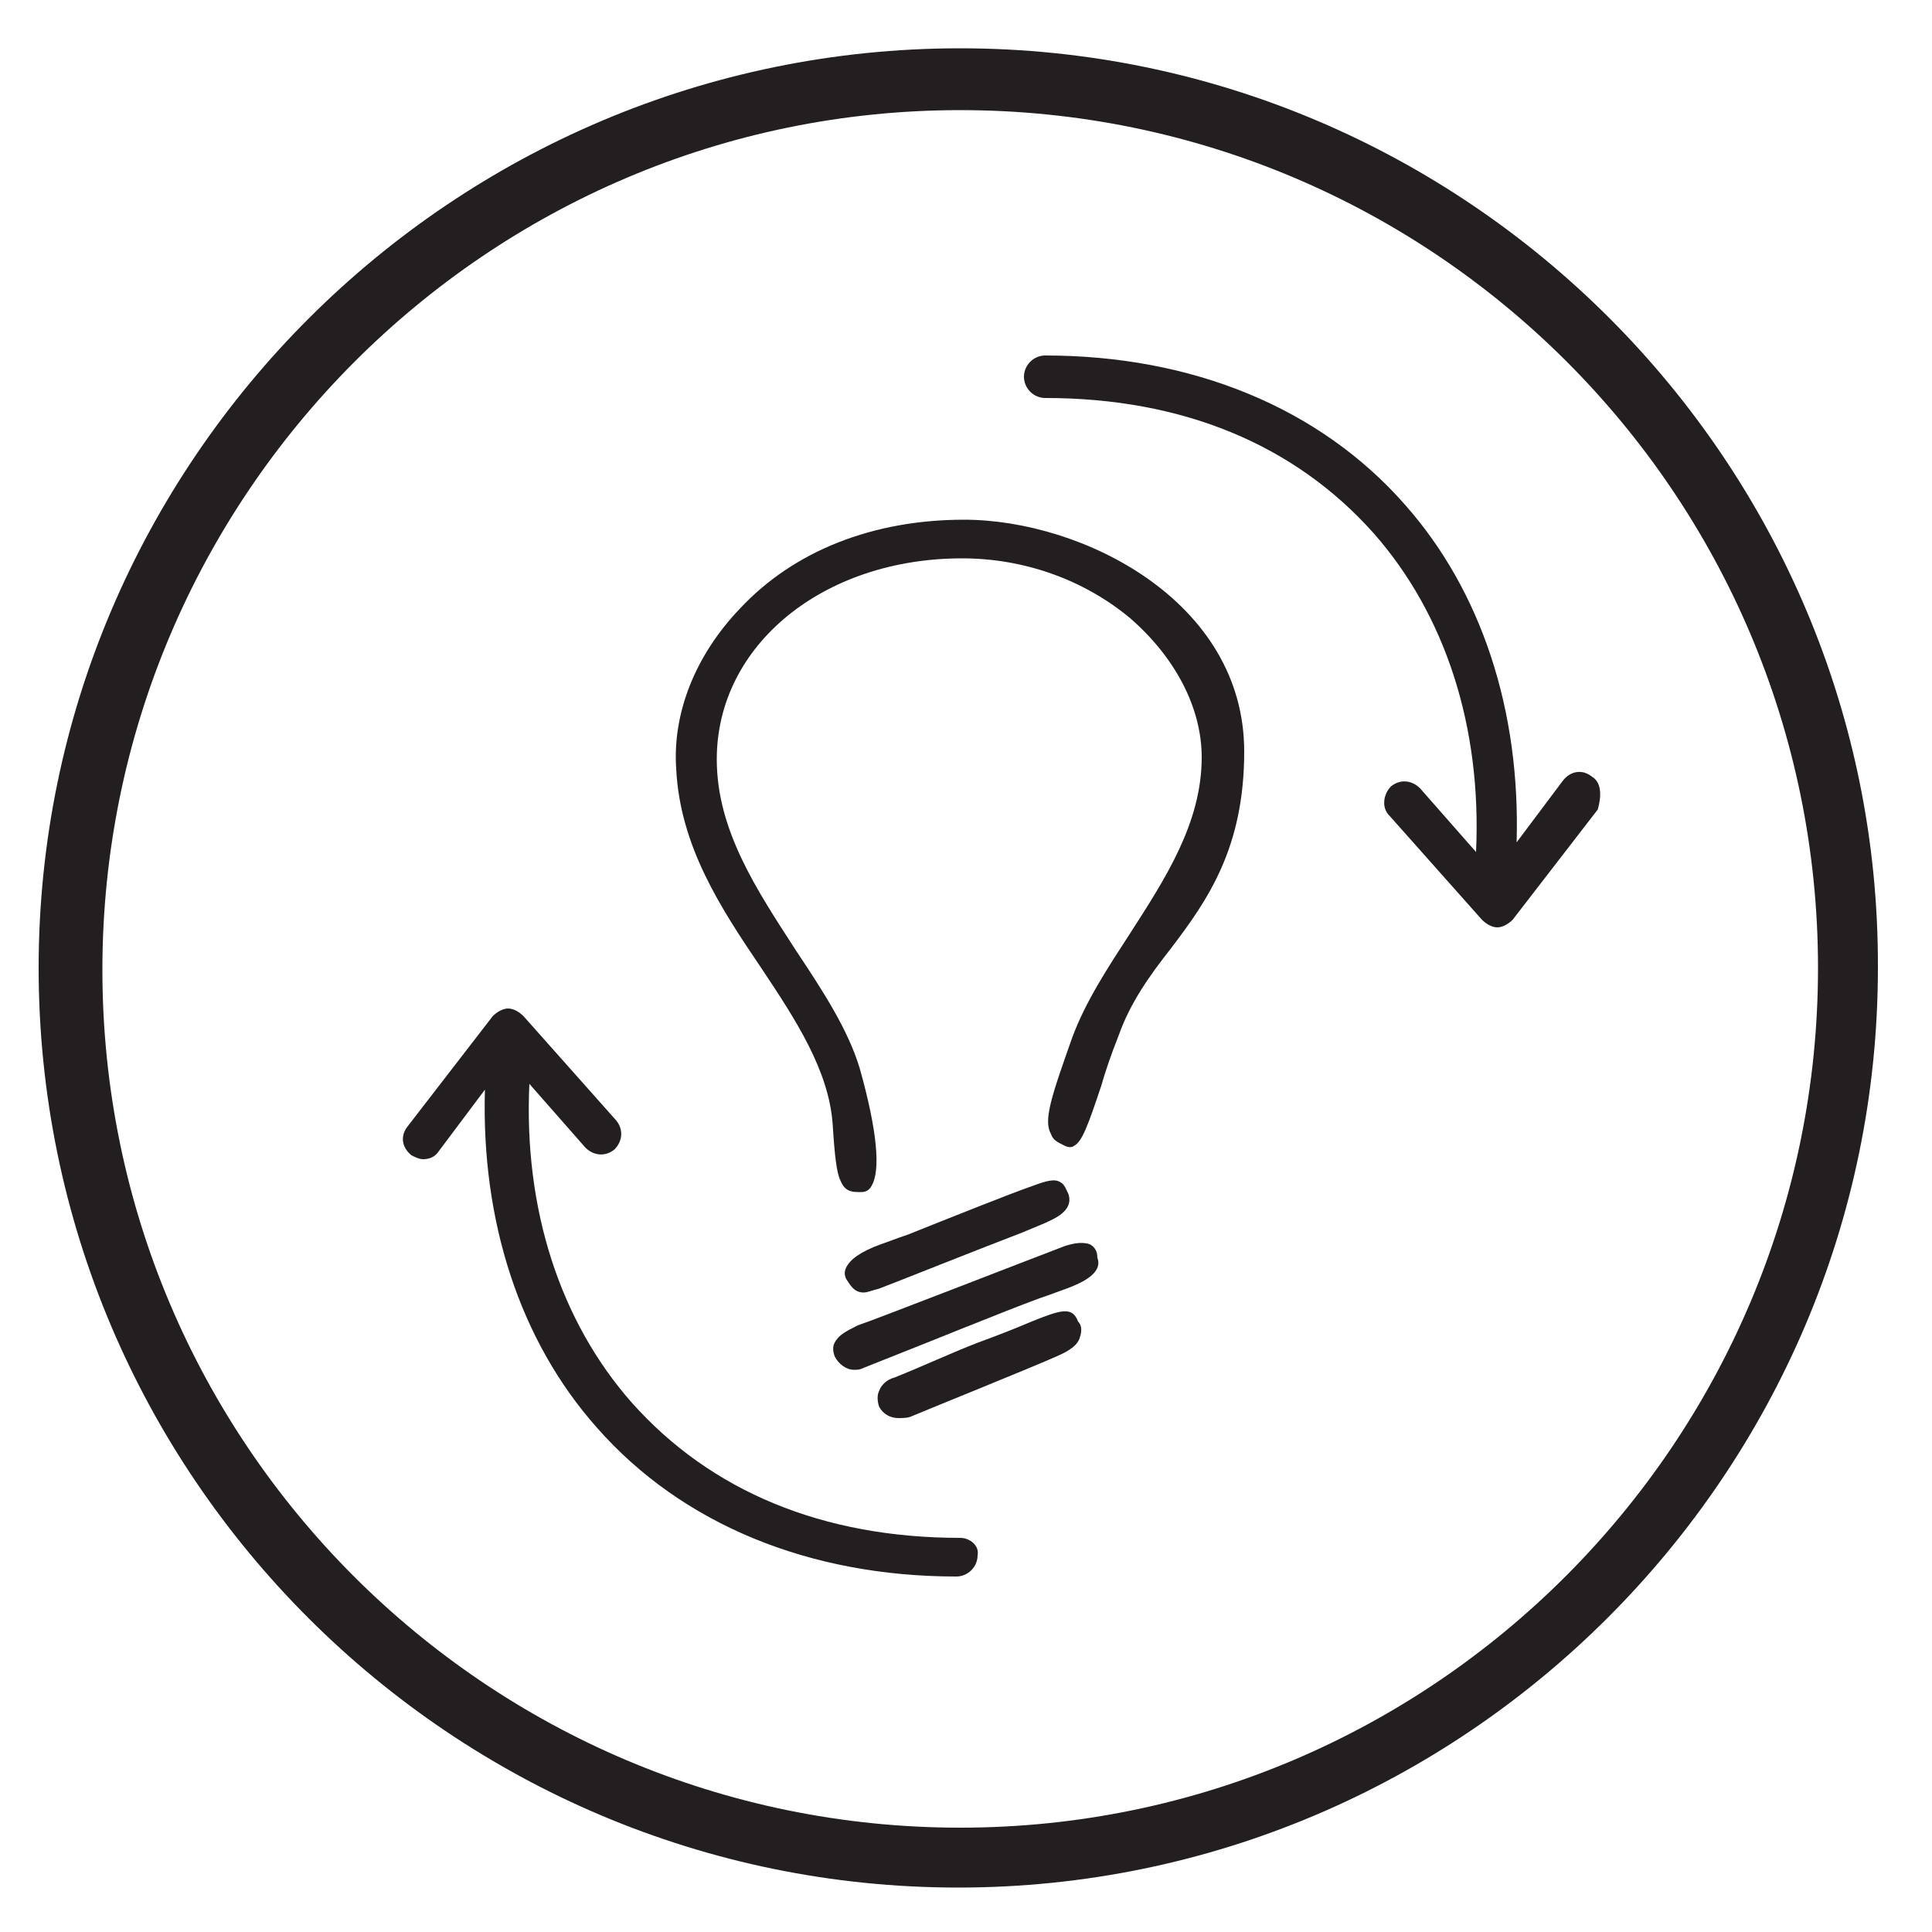
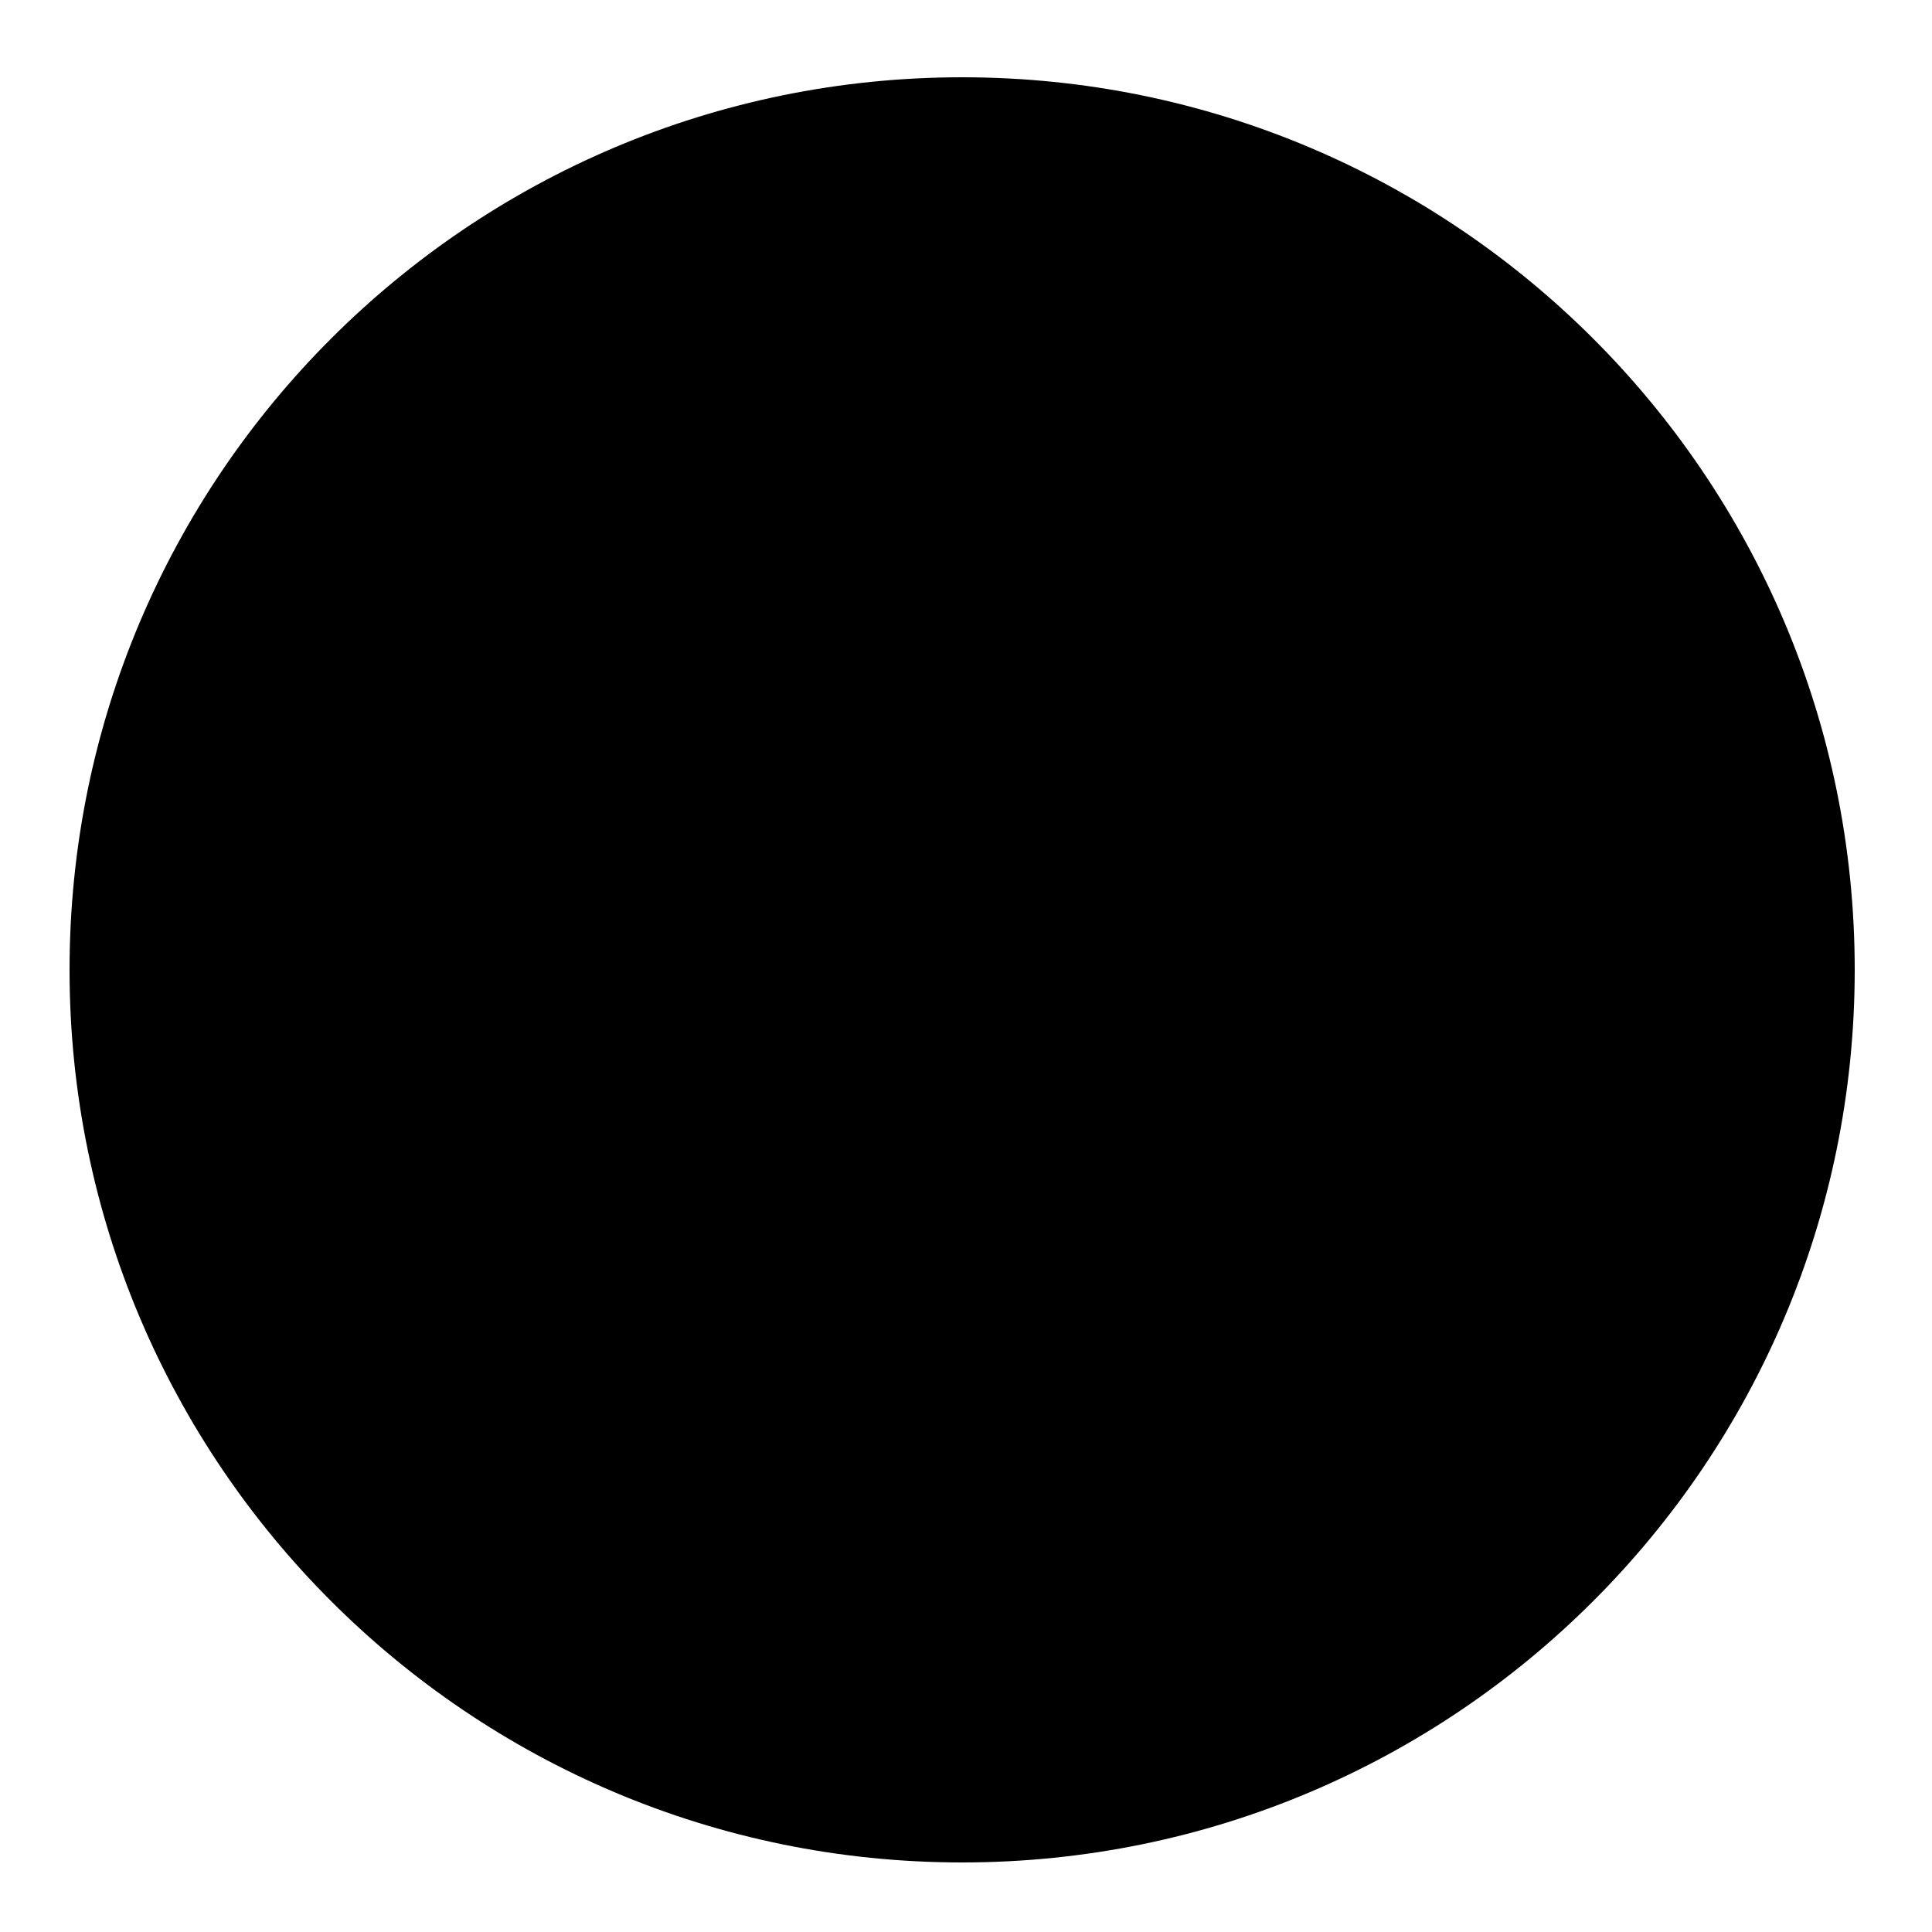
- <svg xmlns="http://www.w3.org/2000/svg" version="1.1" id="Layer_1" x="0px" y="0px" viewBox="0 0 100 100" style="enable-background:new 0 0 100 100;" xml:space="preserve">
-   <style type="text/css">
- 	.st0{fill:#231F20;}
- </style>
-   <g>
-     <path class="st0" d="M49.7,2.5C23.4,2.5,2,23.9,2,50.1c0,26.3,21.4,47.6,47.6,47.6s47.6-21.4,47.6-47.6   C97.3,23.9,75.9,2.5,49.7,2.5z M49.7,94.6c-24.5,0-44.4-19.9-44.4-44.4S25.2,5.7,49.7,5.7c24.5,0,44.4,19.9,44.4,44.4   S74.2,94.6,49.7,94.6z" />
-     <path class="st0" d="M56.4,64.4c-0.3-0.1-0.7-0.1-1.3,0.1c-2.1,0.8-9.8,3.8-10.7,4.1c-0.6,0.3-1,0.5-1.2,0.9   c-0.1,0.2-0.1,0.4,0,0.7c0.2,0.4,0.6,0.7,1,0.7c0.2,0,0.3,0,0.5-0.1c3.8-1.5,7.2-2.9,9.1-3.6c0.6-0.2,1.1-0.4,1.4-0.5   c0.8-0.3,1.9-0.8,1.6-1.6C56.8,64.7,56.6,64.5,56.4,64.4z" />
-     <path class="st0" d="M53.4,68.4c-0.7,0.3-1.7,0.7-2.8,1.1c-1.3,0.5-2.8,1.2-4.3,1.8c-0.4,0.1-0.7,0.4-0.8,0.7   c-0.1,0.2-0.1,0.5,0,0.8c0.2,0.4,0.6,0.6,1,0.6c0.2,0,0.5,0,0.7-0.1c0.7-0.3,6.4-2.6,7.5-3.1c0.7-0.3,1.1-0.6,1.2-1   c0.1-0.3,0.1-0.6-0.1-0.8C55.5,67.6,54.9,67.8,53.4,68.4z" />
-     <path class="st0" d="M44.7,66.9c0.2,0,0.4-0.1,0.8-0.2v0c0.8-0.3,5.3-2.1,7.4-2.9l1.2-0.5c0.4-0.2,1.5-0.6,1.2-1.5   c-0.1-0.2-0.2-0.5-0.4-0.6c-0.3-0.2-0.7-0.1-1.5,0.2c-0.9,0.3-4.4,1.7-6.4,2.5c-0.6,0.2-1.1,0.4-1.4,0.5c-1.1,0.4-1.6,0.8-1.8,1.2   c-0.1,0.2-0.1,0.4,0,0.6l0,0C44,66.5,44.2,66.9,44.7,66.9z" />
-     <path class="st0" d="M49.9,26.9c-4.7,0-8.8,1.6-11.6,4.6c-2.3,2.4-3.5,5.4-3.3,8.3c0.2,4,2.3,7.2,4.4,10.3c1.8,2.7,3.5,5.3,3.7,8.1   c0.1,1.6,0.2,2.5,0.4,2.9c0.2,0.5,0.5,0.6,0.9,0.6c0.1,0,0.2,0,0.2,0c0.2,0,0.4-0.1,0.5-0.3c0.5-0.8,0.3-2.9-0.6-6.1   c-0.6-2-1.9-4-3.3-6.1c-2-3.1-4.1-6.2-4.1-9.9c0-5.9,5.5-10.4,12.7-10.4c3.2,0,6.3,1.1,8.7,3.1c2.3,2,3.7,4.6,3.7,7.2   c0,3.4-1.9,6.3-3.7,9.1c-1.1,1.7-2.3,3.5-3,5.4c-1.1,3.1-1.5,4.3-1.1,5c0.1,0.3,0.3,0.4,0.7,0.6c0.2,0.1,0.4,0.1,0.5,0   c0.4-0.2,0.7-1,1.4-3.1c0.2-0.7,0.5-1.6,0.9-2.6c0.6-1.7,1.6-3.1,2.7-4.5c1.9-2.5,3.8-5.2,3.8-10.2C64.4,31.1,56,26.9,49.9,26.9z" />
-     <path class="st0" d="M49.7,79.6c-7.1,0-12.9-2.4-17-7c-3.7-4.2-5.6-10-5.3-16.5l2.9,3.3c0.4,0.4,1,0.5,1.5,0.1   c0.4-0.4,0.5-1,0.1-1.5l-4.8-5.4c-0.2-0.2-0.5-0.4-0.8-0.4c-0.3,0-0.6,0.2-0.8,0.4l-4.4,5.7c-0.4,0.5-0.3,1.1,0.2,1.5   c0.2,0.1,0.4,0.2,0.6,0.2c0.3,0,0.6-0.1,0.8-0.4l2.4-3.2c-0.2,6.8,1.8,13,5.8,17.5c4.4,5,11,7.7,18.6,7.7c0.6,0,1.1-0.5,1.1-1.1   C50.7,80,50.2,79.6,49.7,79.6z" />
-     <path class="st0" d="M82.4,40.2c-0.5-0.4-1.1-0.3-1.5,0.2l-2.4,3.2c0.2-6.8-1.8-13-5.8-17.5c-4.4-5-11-7.7-18.6-7.7   c-0.6,0-1.1,0.5-1.1,1.1c0,0.6,0.5,1.1,1.1,1.1c7.1,0,12.9,2.4,17,7c3.7,4.2,5.6,10,5.3,16.5l-2.9-3.3c-0.4-0.4-1-0.5-1.5-0.1   c-0.4,0.4-0.5,1.1-0.1,1.5l4.8,5.4c0.2,0.2,0.5,0.4,0.8,0.4c0,0,0,0,0,0c0.3,0,0.6-0.2,0.8-0.4l4.4-5.7   C82.9,41.2,82.9,40.5,82.4,40.2z" />
-   </g>
+ <svg xmlns="http://www.w3.org/2000/svg" version="1.1" x="0px" y="0px" viewBox="0 0 100 100" style="enable-background:new 0 0 100 100;" xml:space="preserve">
+   <path d="M56.4,64.4c-0.3-0.1-0.7-0.1-1.3,0.1c-2.1,0.8-9.8,3.8-10.7,4.1c-0.6,0.3-1,0.5-1.2,0.9   c-0.1,0.2-0.1,0.4,0,0.7c0.2,0.4,0.6,0.7,1,0.7c0.2,0,0.3,0,0.5-0.1c3.8-1.5,7.2-2.9,9.1-3.6c0.6-0.2,1.1-0.4,1.4-0.5   c0.8-0.3,1.9-0.8,1.6-1.6C56.8,64.7,56.6,64.5,56.4,64.4z" />
+   <path d="M53.4,68.4c-0.7,0.3-1.7,0.7-2.8,1.1c-1.3,0.5-2.8,1.2-4.3,1.8c-0.4,0.1-0.7,0.4-0.8,0.7   c-0.1,0.2-0.1,0.5,0,0.8c0.2,0.4,0.6,0.6,1,0.6c0.2,0,0.5,0,0.7-0.1c0.7-0.3,6.4-2.6,7.5-3.1c0.7-0.3,1.1-0.6,1.2-1   c0.1-0.3,0.1-0.6-0.1-0.8C55.5,67.6,54.9,67.8,53.4,68.4z" />
+   <path d="M44.7,66.9c0.2,0,0.4-0.1,0.8-0.2l0,0c0.8-0.3,5.3-2.1,7.4-2.9l1.2-0.5c0.4-0.2,1.5-0.6,1.2-1.5   c-0.1-0.2-0.2-0.5-0.4-0.6c-0.3-0.2-0.7-0.1-1.5,0.2c-0.9,0.3-4.4,1.7-6.4,2.5c-0.6,0.2-1.1,0.4-1.4,0.5c-1.1,0.4-1.6,0.8-1.8,1.2   c-0.1,0.2-0.1,0.4,0,0.6l0,0C44,66.5,44.2,66.9,44.7,66.9z" />
+   <path d="M49.9,26.9c-4.7,0-8.8,1.6-11.6,4.6c-2.3,2.4-3.5,5.4-3.3,8.3c0.2,4,2.3,7.2,4.4,10.3c1.8,2.7,3.5,5.3,3.7,8.1   c0.1,1.6,0.2,2.5,0.4,2.9c0.2,0.5,0.5,0.6,0.9,0.6c0.1,0,0.2,0,0.2,0c0.2,0,0.4-0.1,0.5-0.3c0.5-0.8,0.3-2.9-0.6-6.1   c-0.6-2-1.9-4-3.3-6.1c-2-3.1-4.1-6.2-4.1-9.9c0-5.9,5.5-10.4,12.7-10.4c3.2,0,6.3,1.1,8.7,3.1c2.3,2,3.7,4.6,3.7,7.2   c0,3.4-1.9,6.3-3.7,9.1c-1.1,1.7-2.3,3.5-3,5.4c-1.1,3.1-1.5,4.3-1.1,5c0.1,0.3,0.3,0.4,0.7,0.6c0.2,0.1,0.4,0.1,0.5,0   c0.4-0.2,0.7-1,1.4-3.1c0.2-0.7,0.5-1.6,0.9-2.6c0.6-1.7,1.6-3.1,2.7-4.5c1.9-2.5,3.8-5.2,3.8-10.2C64.4,31.1,56,26.9,49.9,26.9z" />
+   <path d="M49.7,79.6c-7.1,0-12.9-2.4-17-7c-3.7-4.2-5.6-10-5.3-16.5l2.9,3.3c0.4,0.4,1,0.5,1.5,0.1   c0.4-0.4,0.5-1,0.1-1.5l-4.8-5.4c-0.2-0.2-0.5-0.4-0.8-0.4s-0.6,0.2-0.8,0.4l-4.4,5.7c-0.4,0.5-0.3,1.1,0.2,1.5   c0.2,0.1,0.4,0.2,0.6,0.2c0.3,0,0.6-0.1,0.8-0.4l2.4-3.2c-0.2,6.8,1.8,13,5.8,17.5c4.4,5,11,7.7,18.6,7.7c0.6,0,1.1-0.5,1.1-1.1   C50.7,80,50.2,79.6,49.7,79.6z" />
+   <path d="M82.4,40.2c-0.5-0.4-1.1-0.3-1.5,0.2l-2.4,3.2c0.2-6.8-1.8-13-5.8-17.5c-4.4-5-11-7.7-18.6-7.7   c-0.6,0-1.1,0.5-1.1,1.1s0.5,1.1,1.1,1.1c7.1,0,12.9,2.4,17,7c3.7,4.2,5.6,10,5.3,16.5l-2.9-3.3c-0.4-0.4-1-0.5-1.5-0.1   c-0.4,0.4-0.5,1.1-0.1,1.5l4.8,5.4c0.2,0.2,0.5,0.4,0.8,0.4l0,0c0.3,0,0.6-0.2,0.8-0.4l4.4-5.7C82.9,41.2,82.9,40.5,82.4,40.2z" />
+   <circle class="st1" cx="49.8" cy="50.2" r="46.2" />
</svg>
